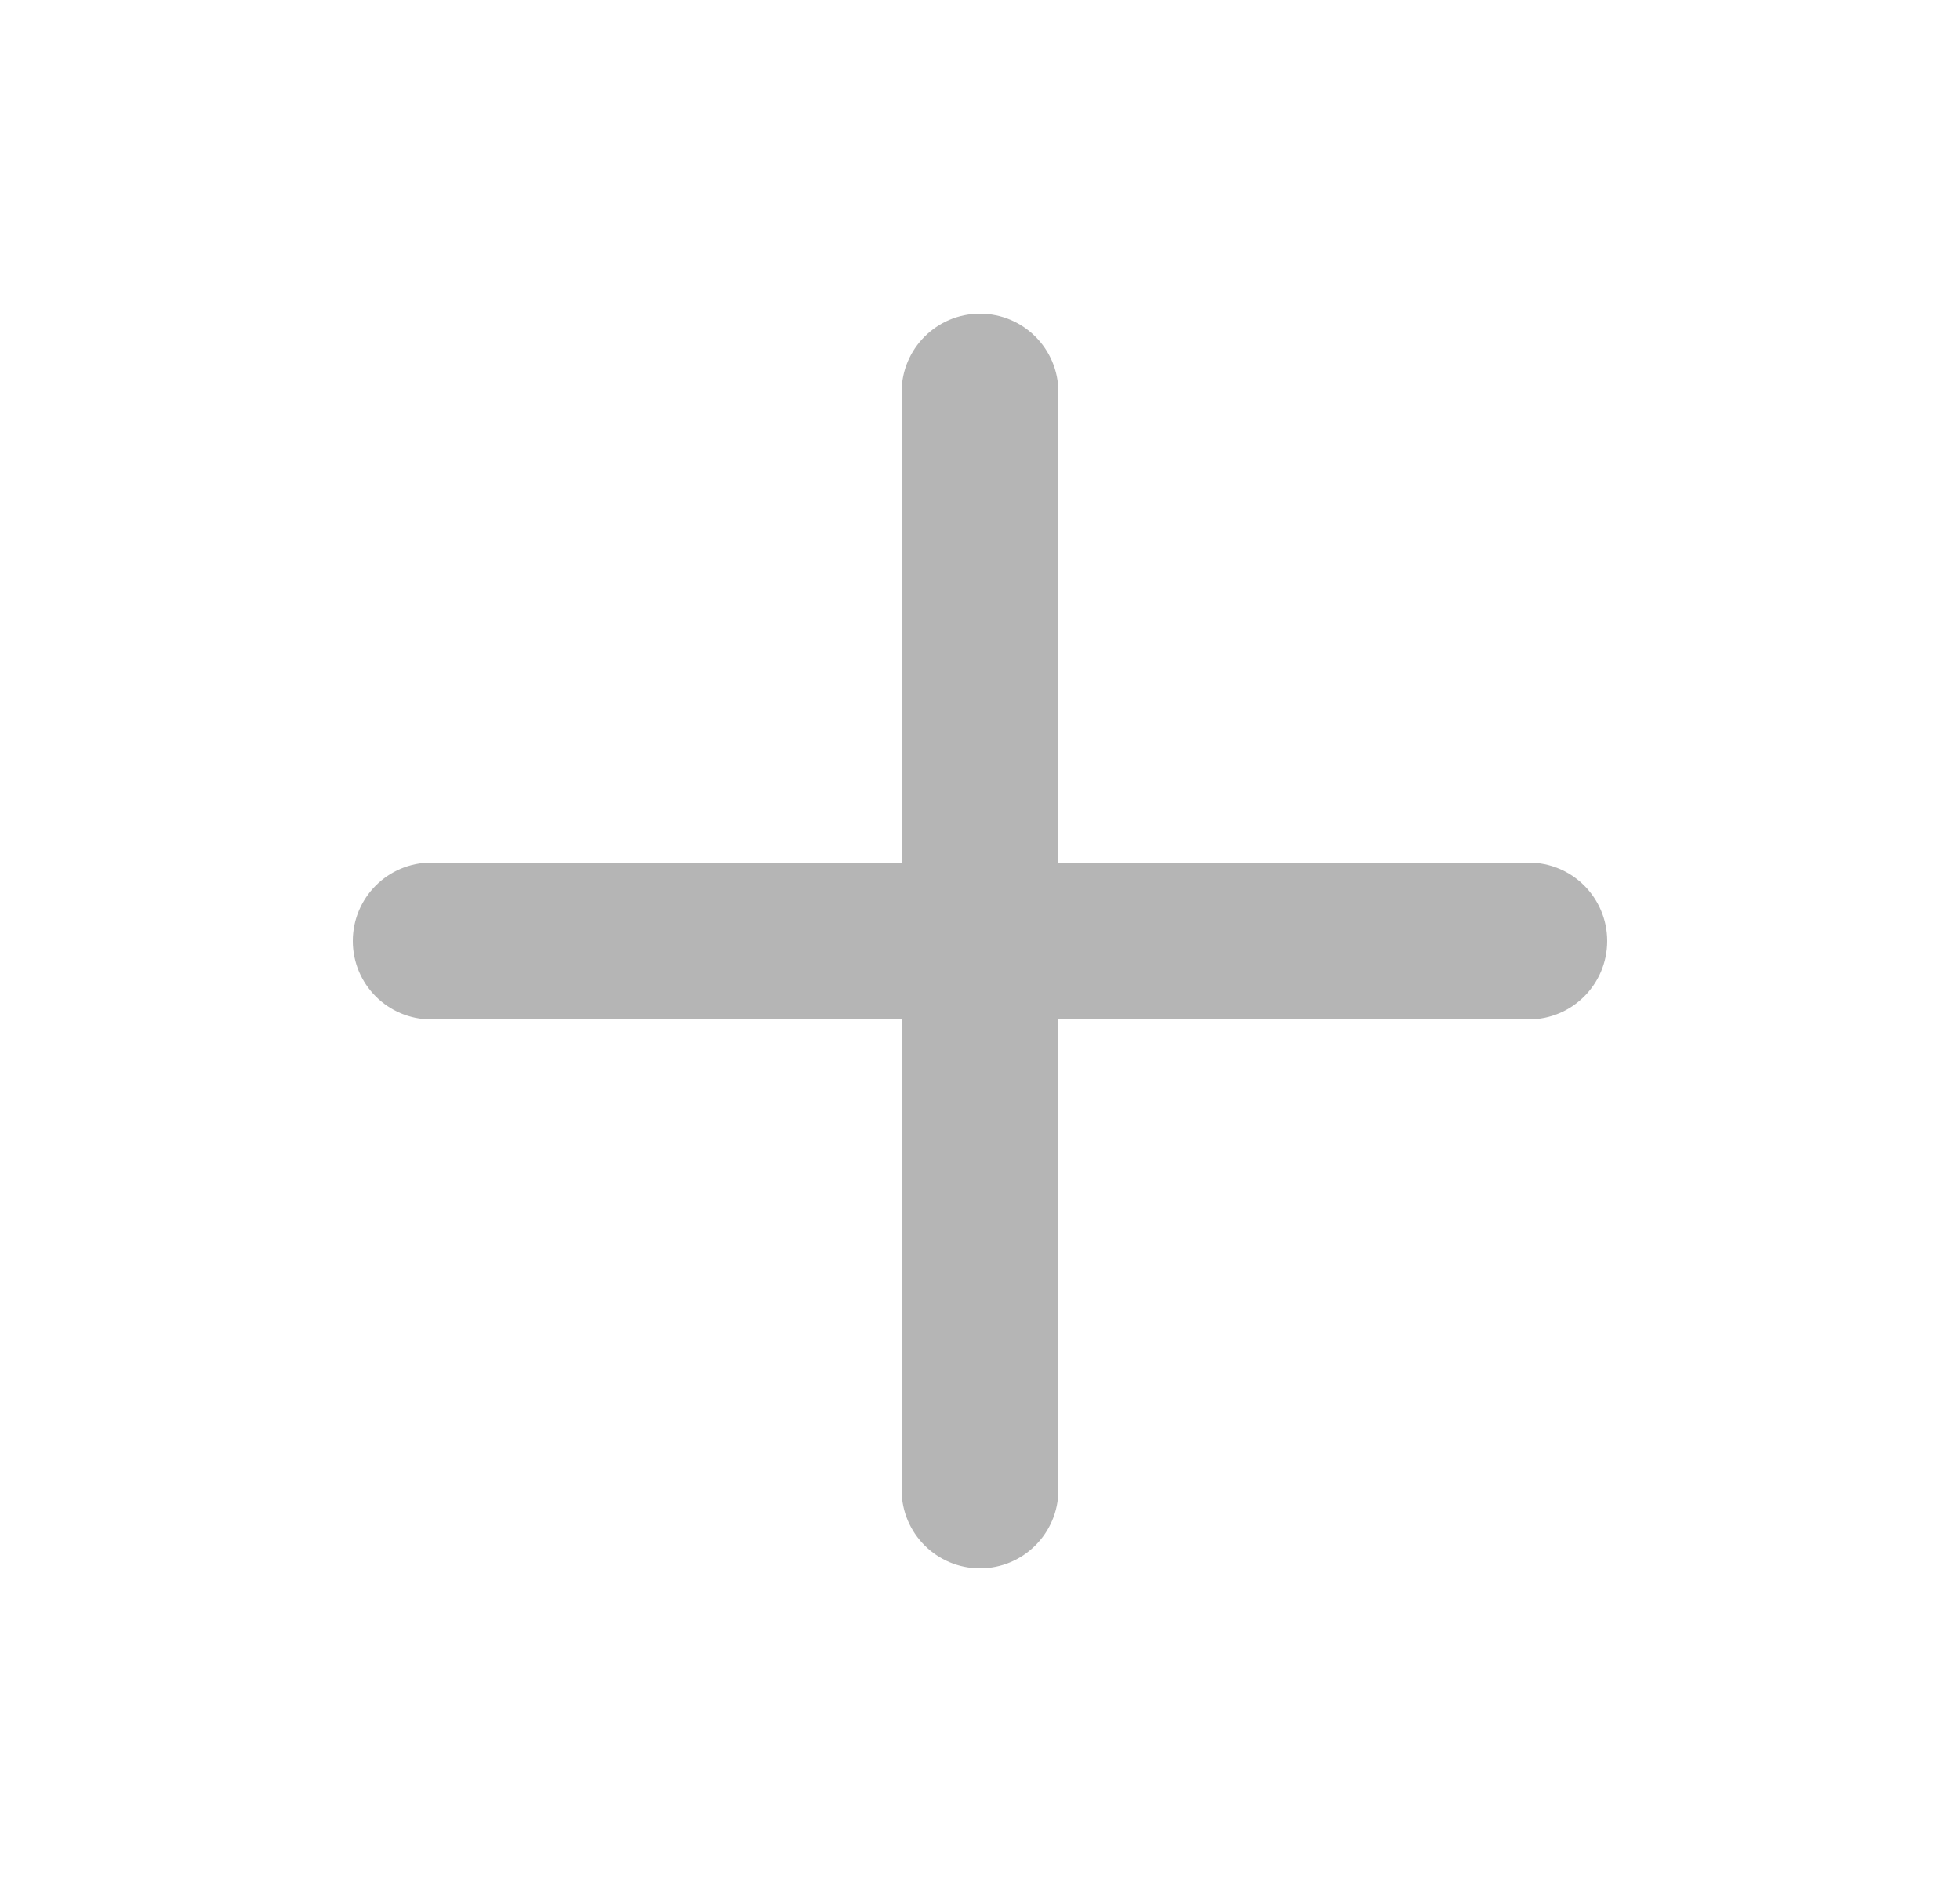
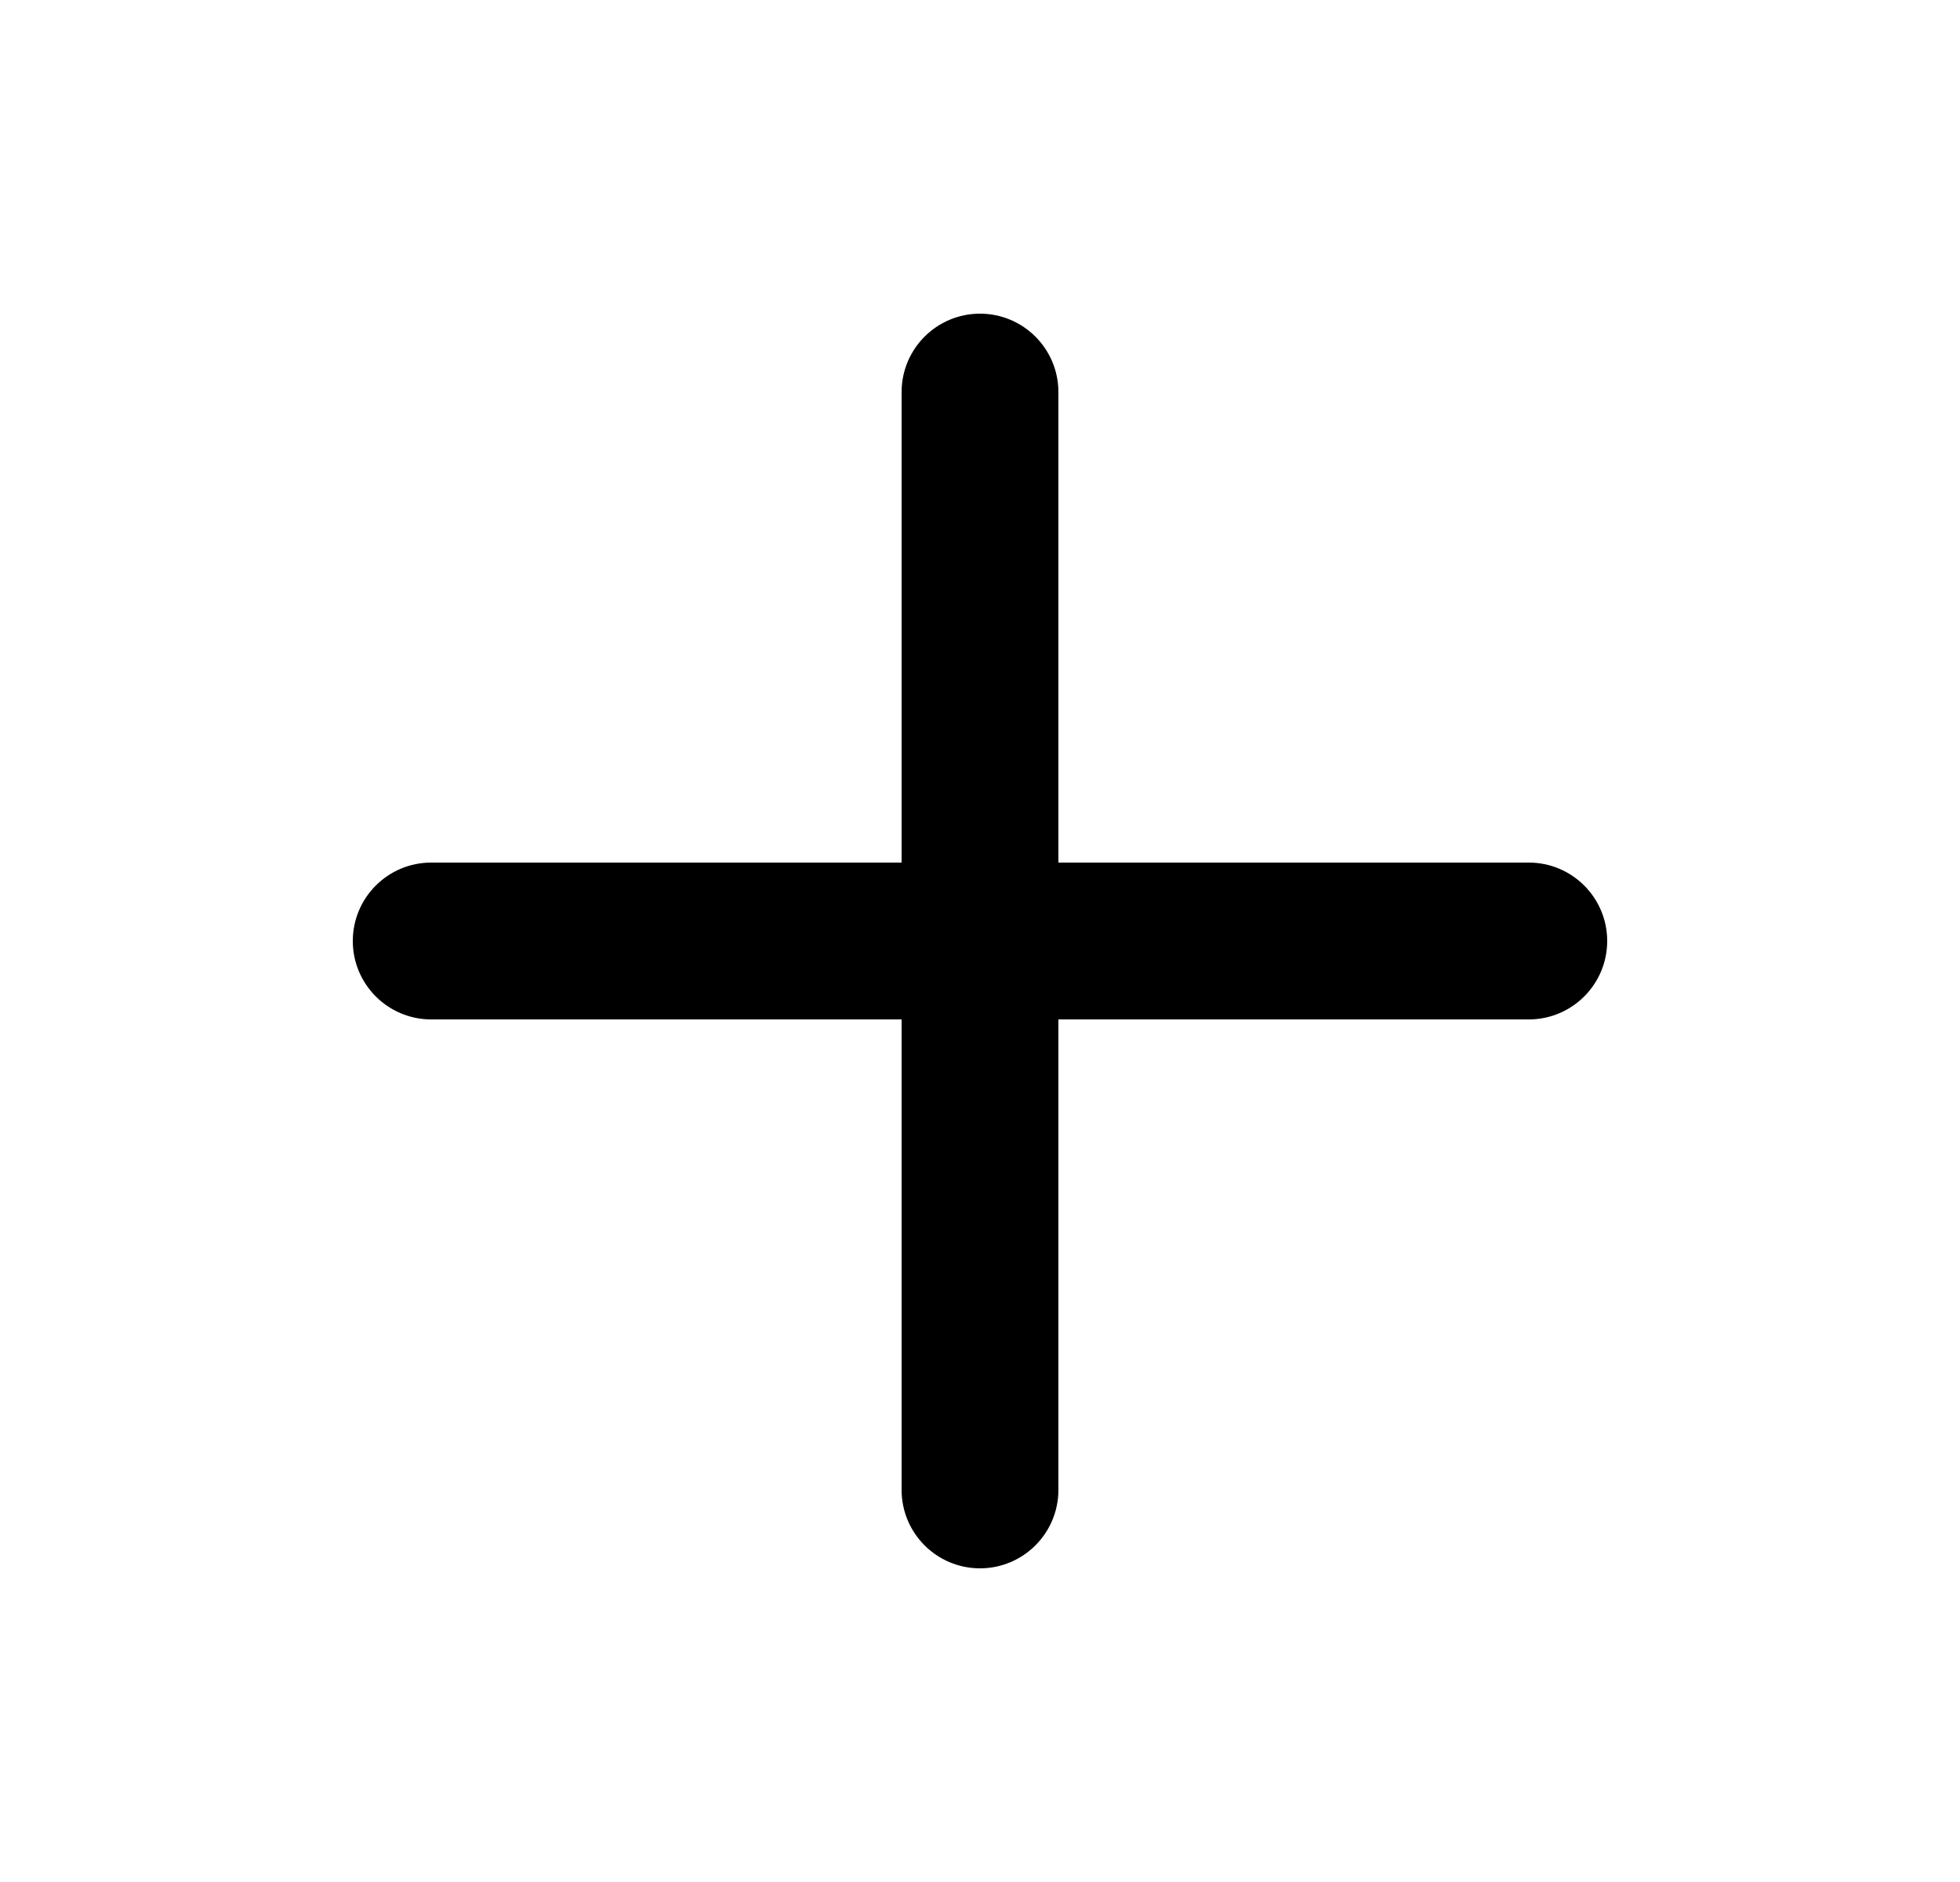
<svg xmlns="http://www.w3.org/2000/svg" width="25" height="24" viewBox="0 0 25 24" fill="none">
-   <path d="M12.5 4C13.052 4 13.5 4.448 13.5 5V11H19.5C20.052 11 20.5 11.448 20.5 12C20.5 12.552 20.052 13 19.5 13H13.5V19C13.5 19.552 13.052 20 12.5 20C11.948 20 11.5 19.552 11.5 19V13H5.5C4.948 13 4.5 12.552 4.5 12C4.5 11.448 4.948 11 5.5 11H11.5V5C11.5 4.448 11.948 4 12.5 4Z" fill="#B5B5B5" />
+   <path d="M12.5 4C13.052 4 13.5 4.448 13.5 5V11H19.5C20.052 11 20.5 11.448 20.5 12C20.5 12.552 20.052 13 19.5 13H13.5V19C13.5 19.552 13.052 20 12.5 20C11.948 20 11.5 19.552 11.5 19V13H5.5C4.948 13 4.5 12.552 4.5 12C4.5 11.448 4.948 11 5.5 11H11.5V5C11.5 4.448 11.948 4 12.5 4Z" fill="currentColor" />
</svg>
